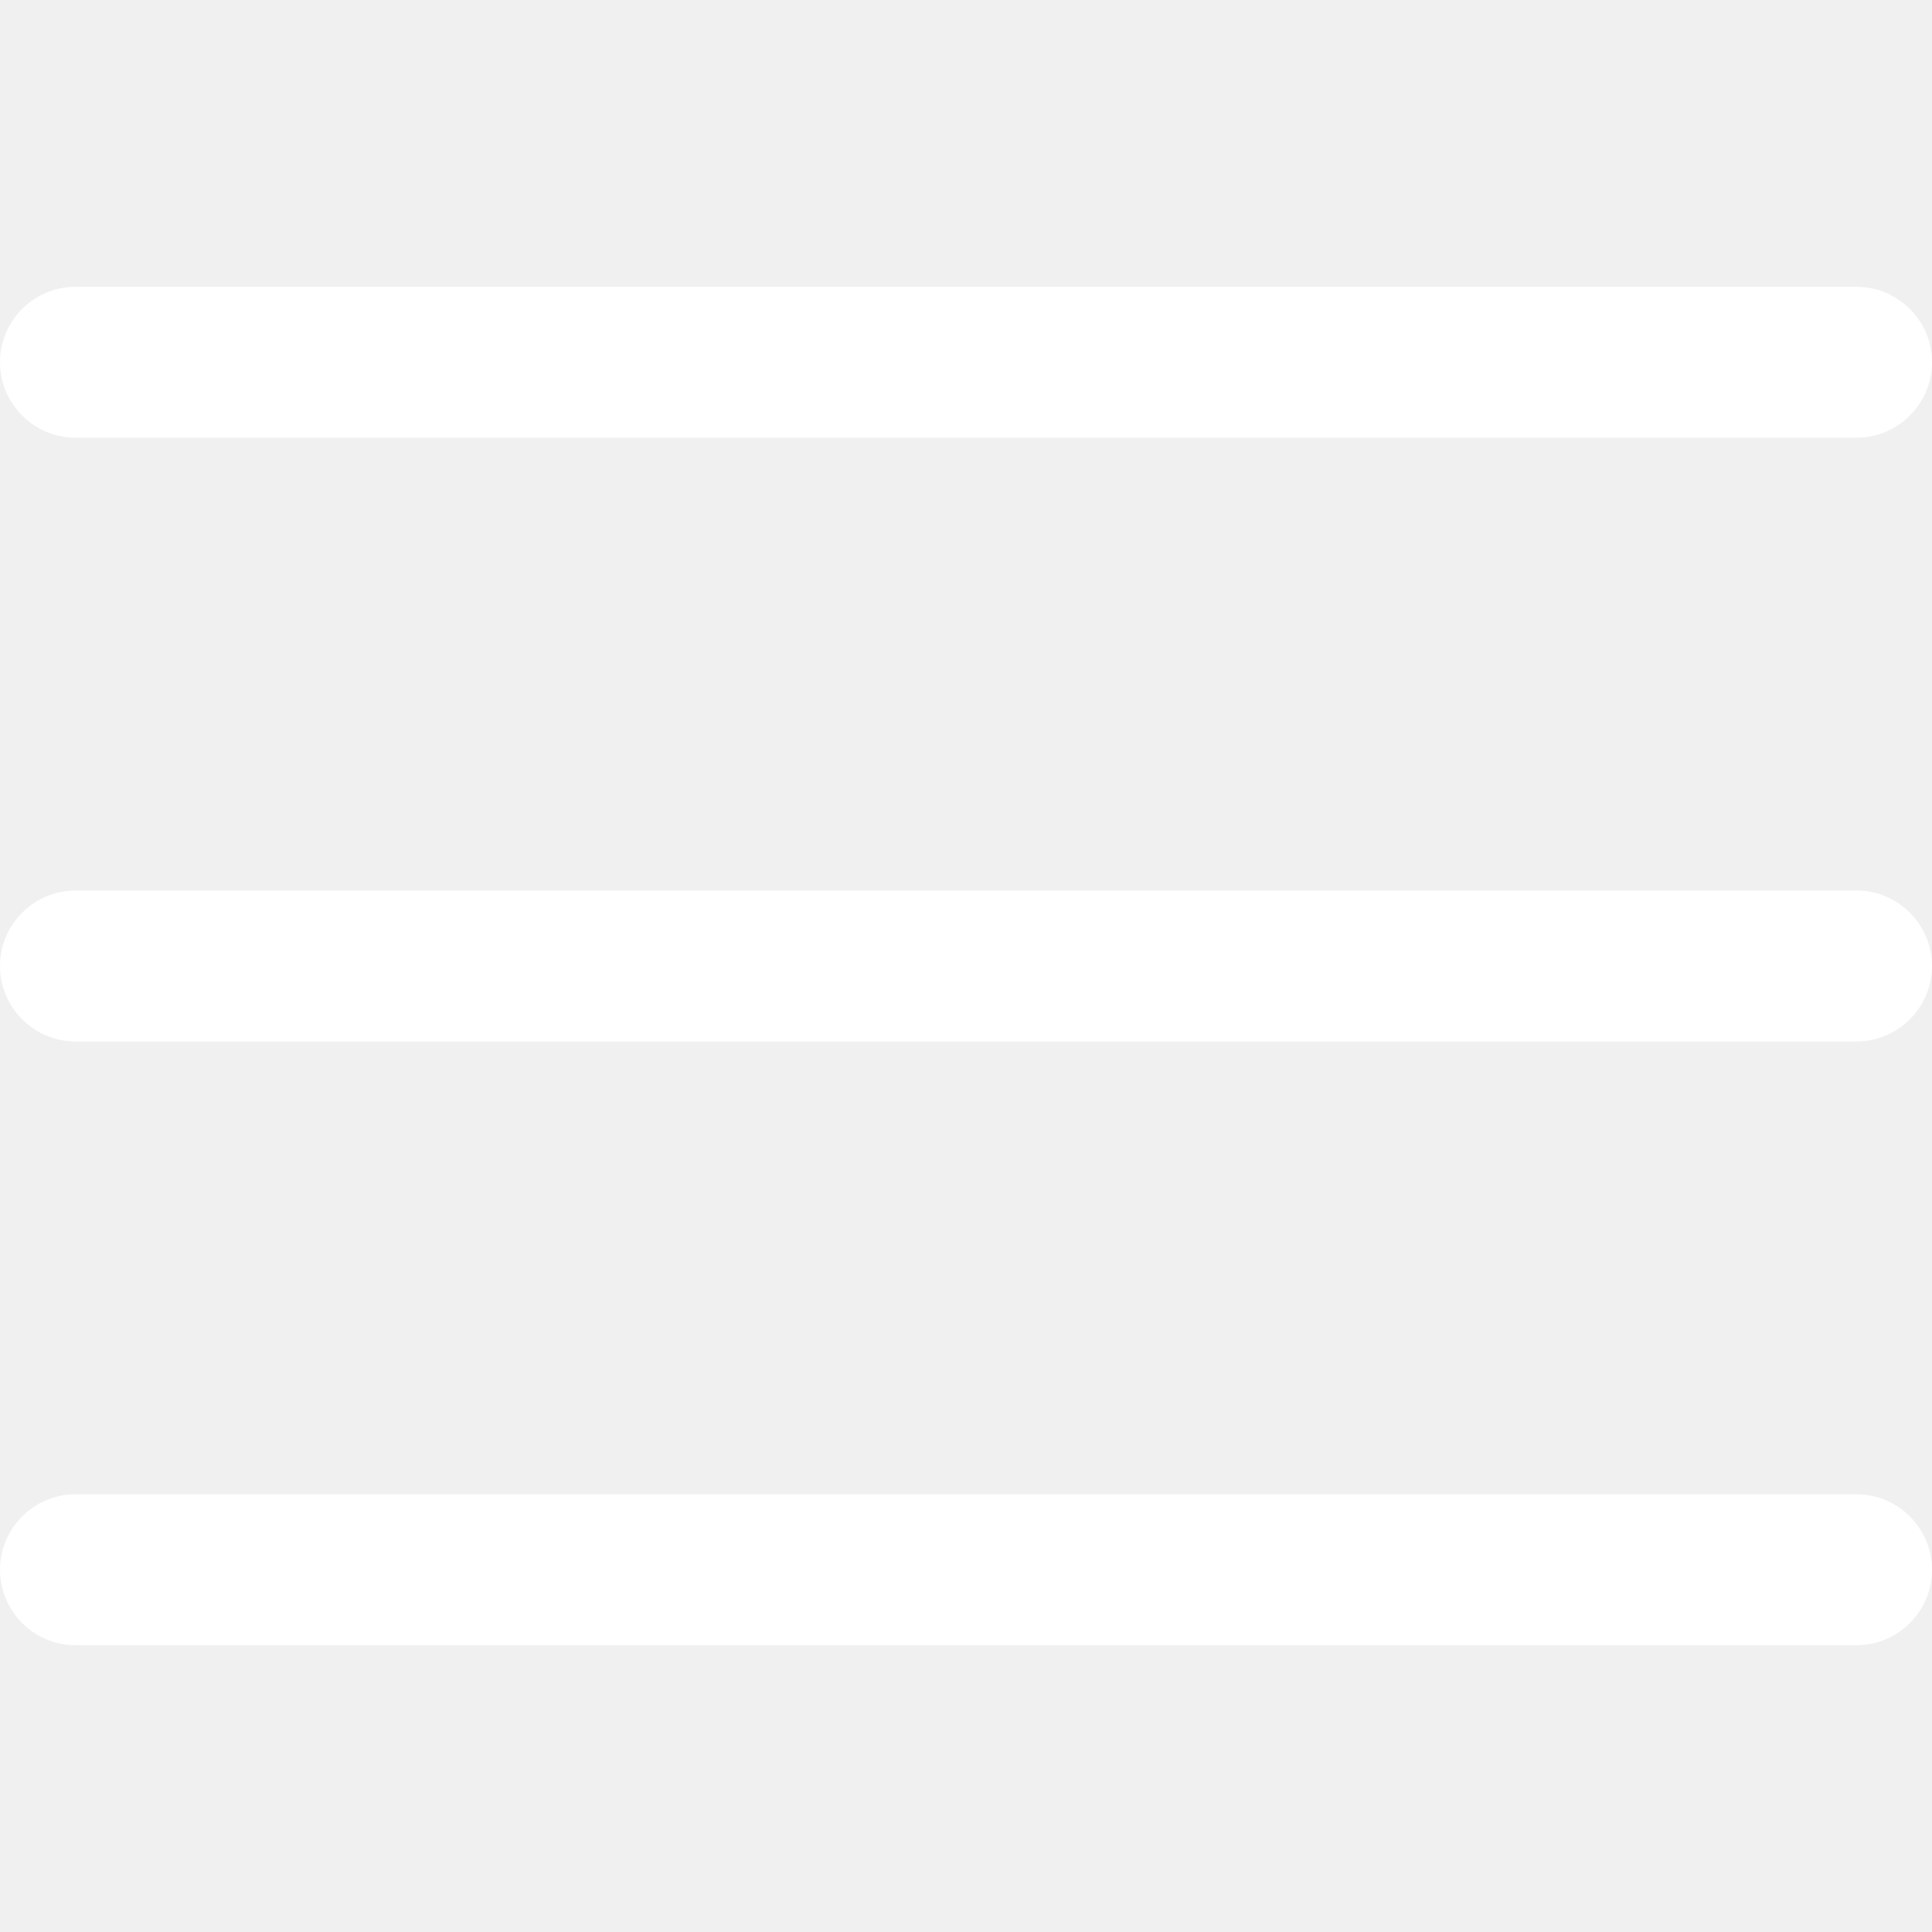
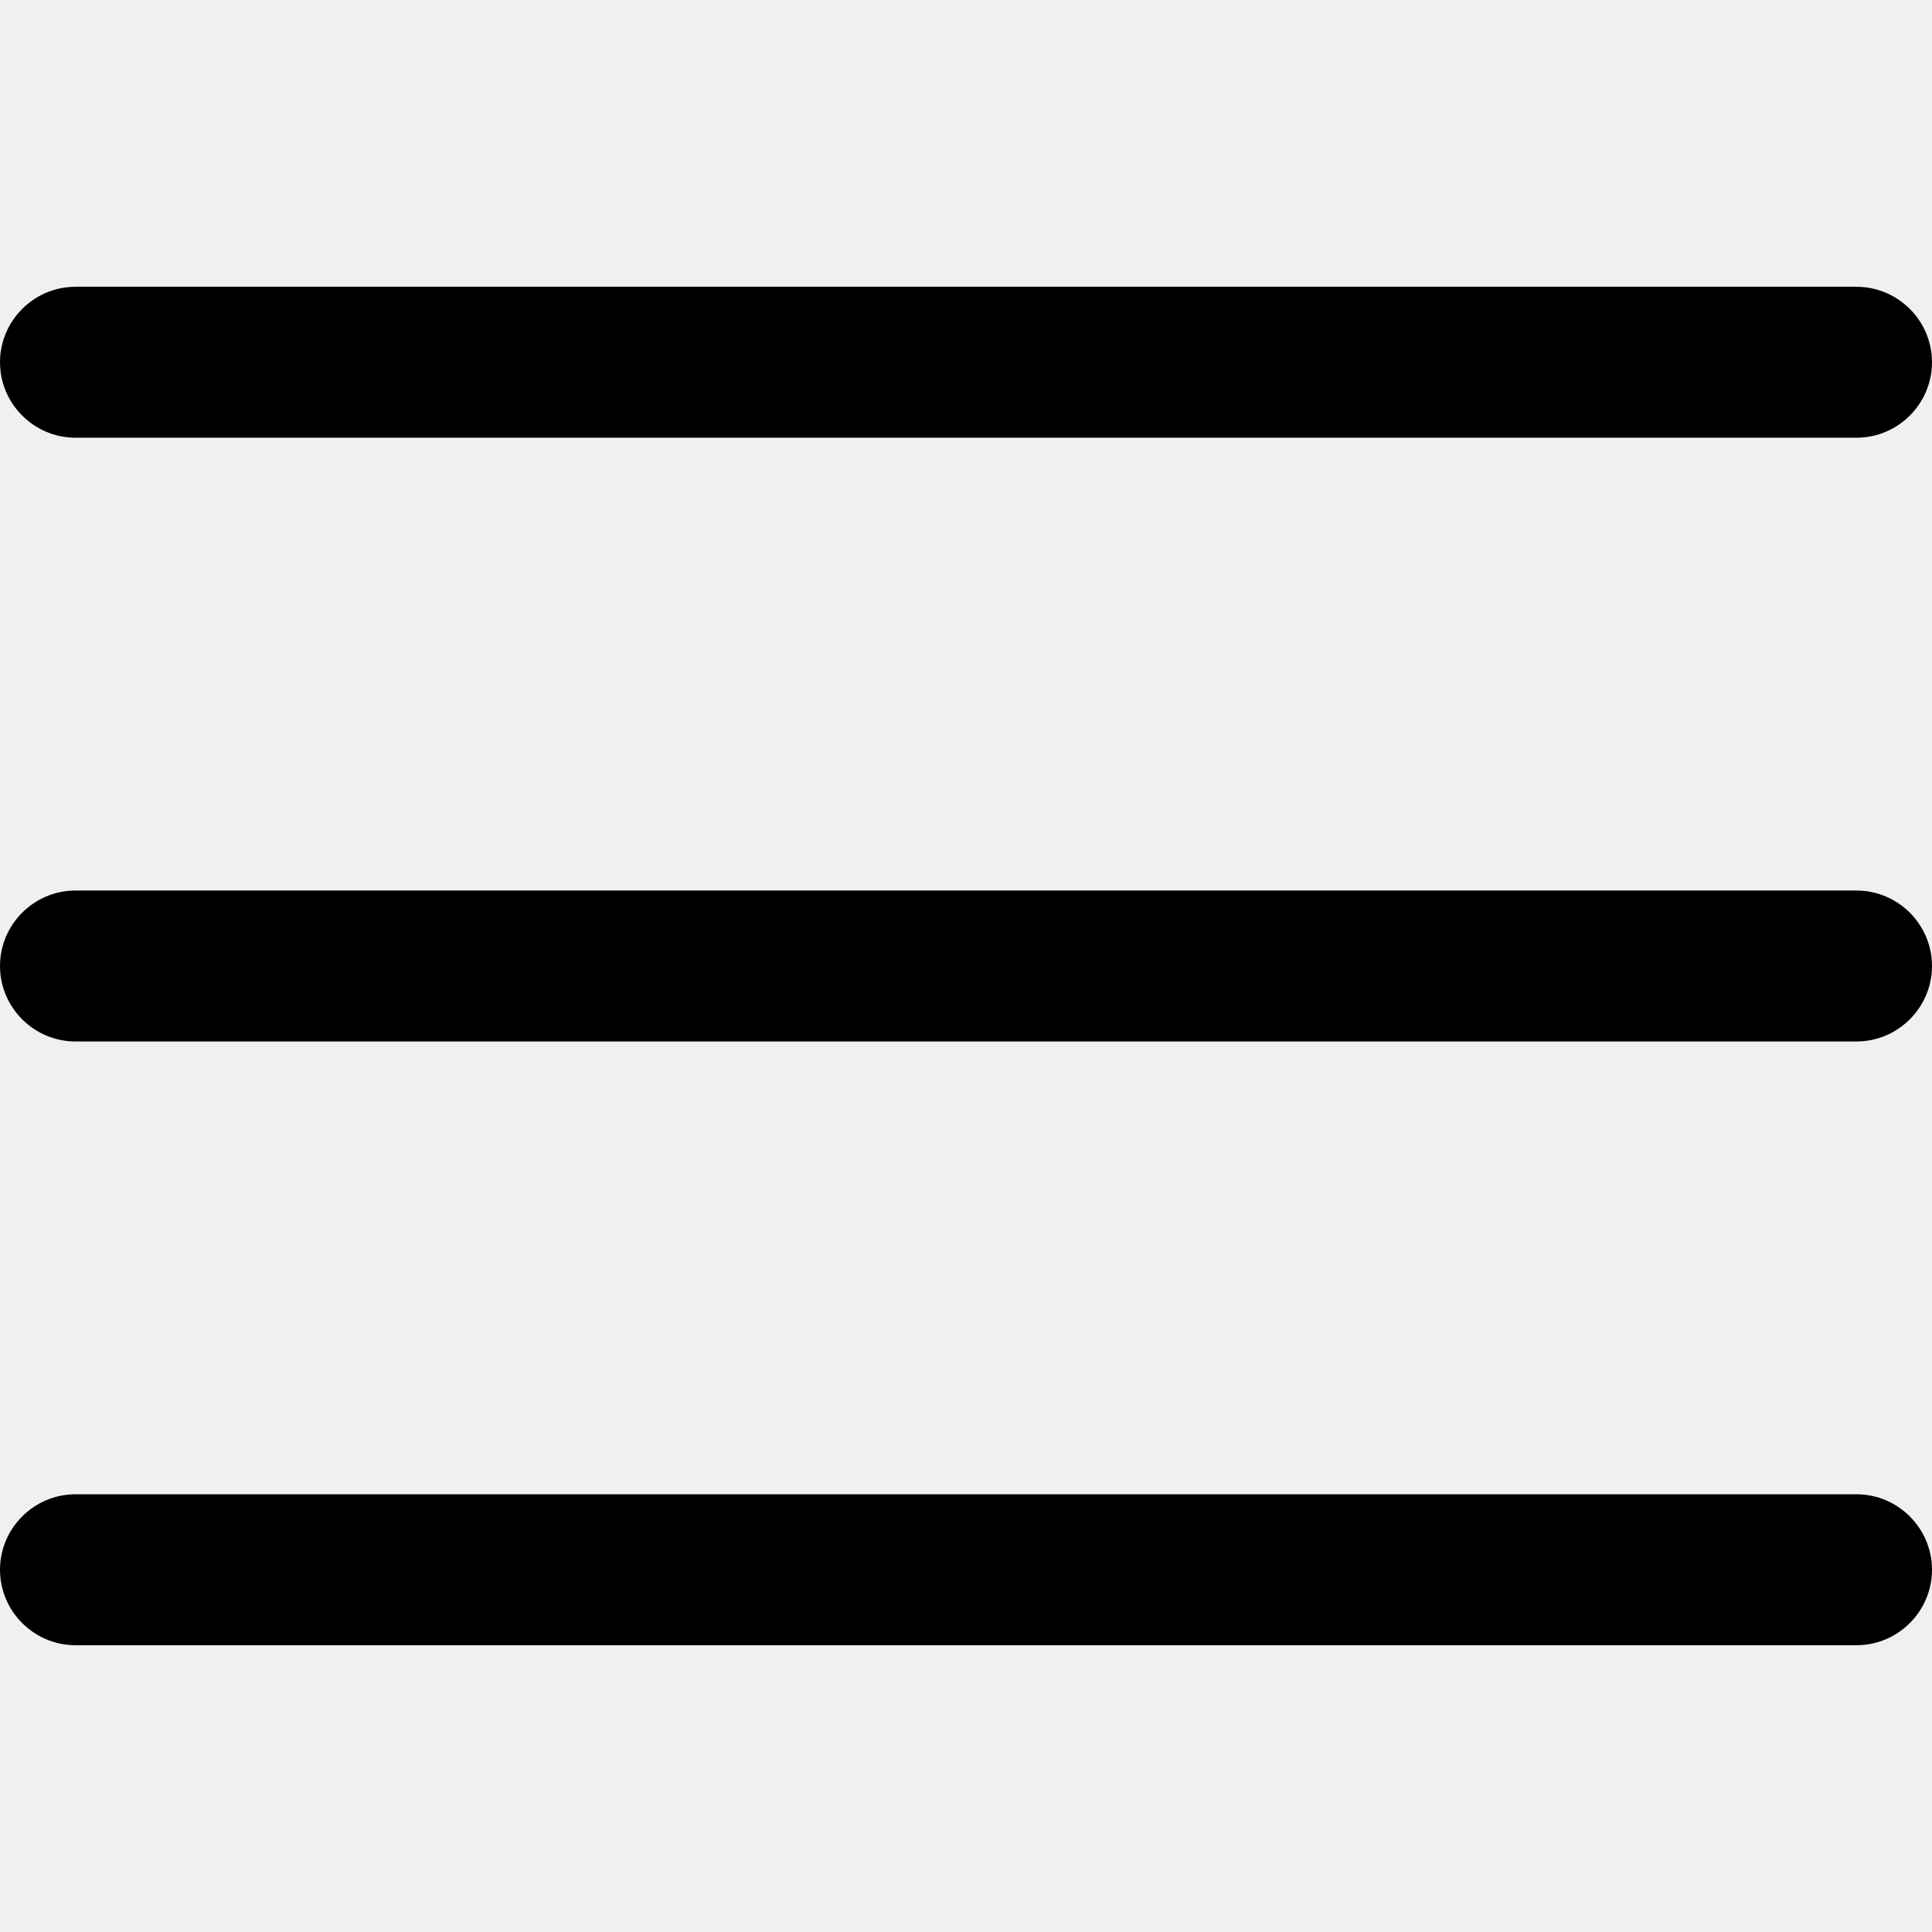
<svg xmlns="http://www.w3.org/2000/svg" version="1.1" id="Capa_1" x="0px" y="0px" viewBox="0 0 512 512" style="enable-background:new 0 0 512 512;" xml:space="preserve">
-   <style type="text/css">
- 	.st0{fill:#FFFFFF;}
- </style>
  <g>
    <g>
-       <path class="st0" d="M492,236H20c-11,0-20,9-20,20c0,11,9,20,20,20h472c11,0,20-9,20-20S503,236,492,236z" />
+       <path d="M492,236H20c-11,0-20,9-20,20s9,20,20,20h472c11,0,20-9,20-20S503,236,492,236z" />
    </g>
  </g>
  <g>
    <g>
-       <path class="st0" d="M492,76H20C9,76,0,85,0,96s9,20,20,20h472c11,0,20-9,20-20S503,76,492,76z" />
+       <path d="M492,76H20C9,76,0,85,0,96s9,20,20,20h472c11,0,20-9,20-20S503,76,492,76z" />
    </g>
  </g>
  <g>
    <g>
-       <path class="st0" d="M492,396H20c-11,0-20,9-20,20s9,20,20,20h472c11,0,20-9,20-20S503,396,492,396z" />
+       <path d="M492,396H20c-11,0-20,9-20,20s9,20,20,20h472c11,0,20-9,20-20S503,396,492,396z" />
    </g>
  </g>
</svg>
